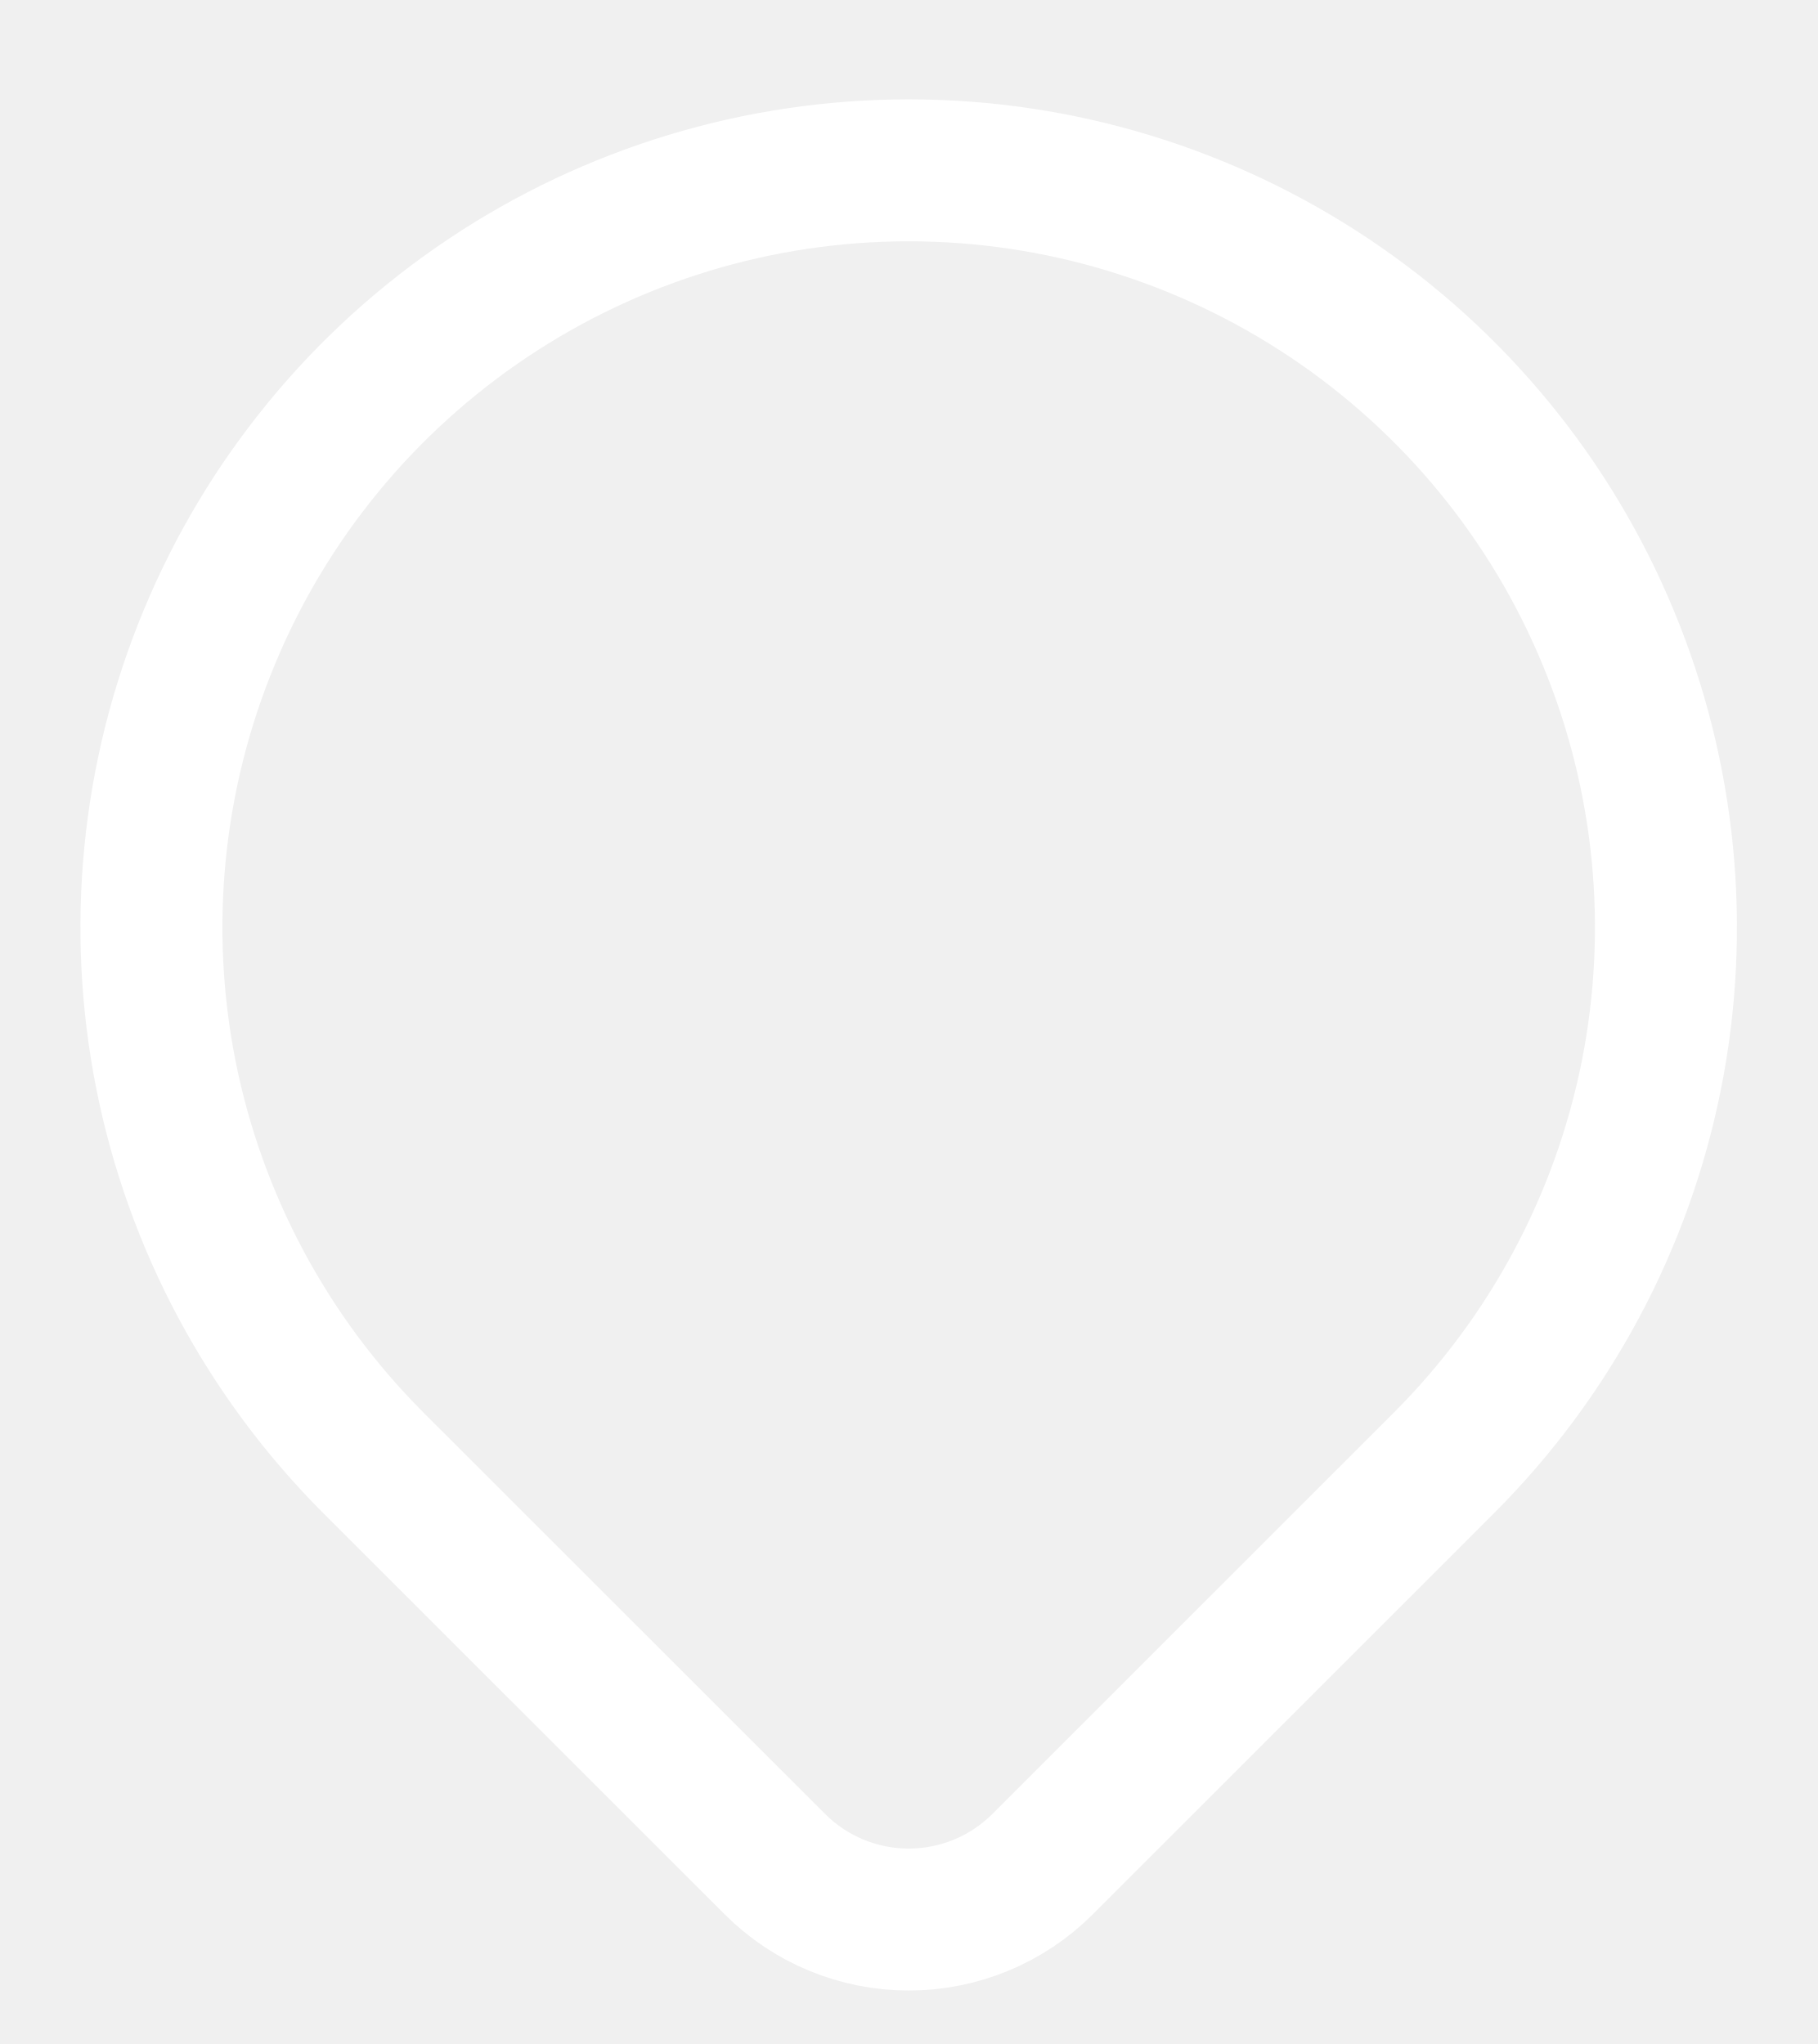
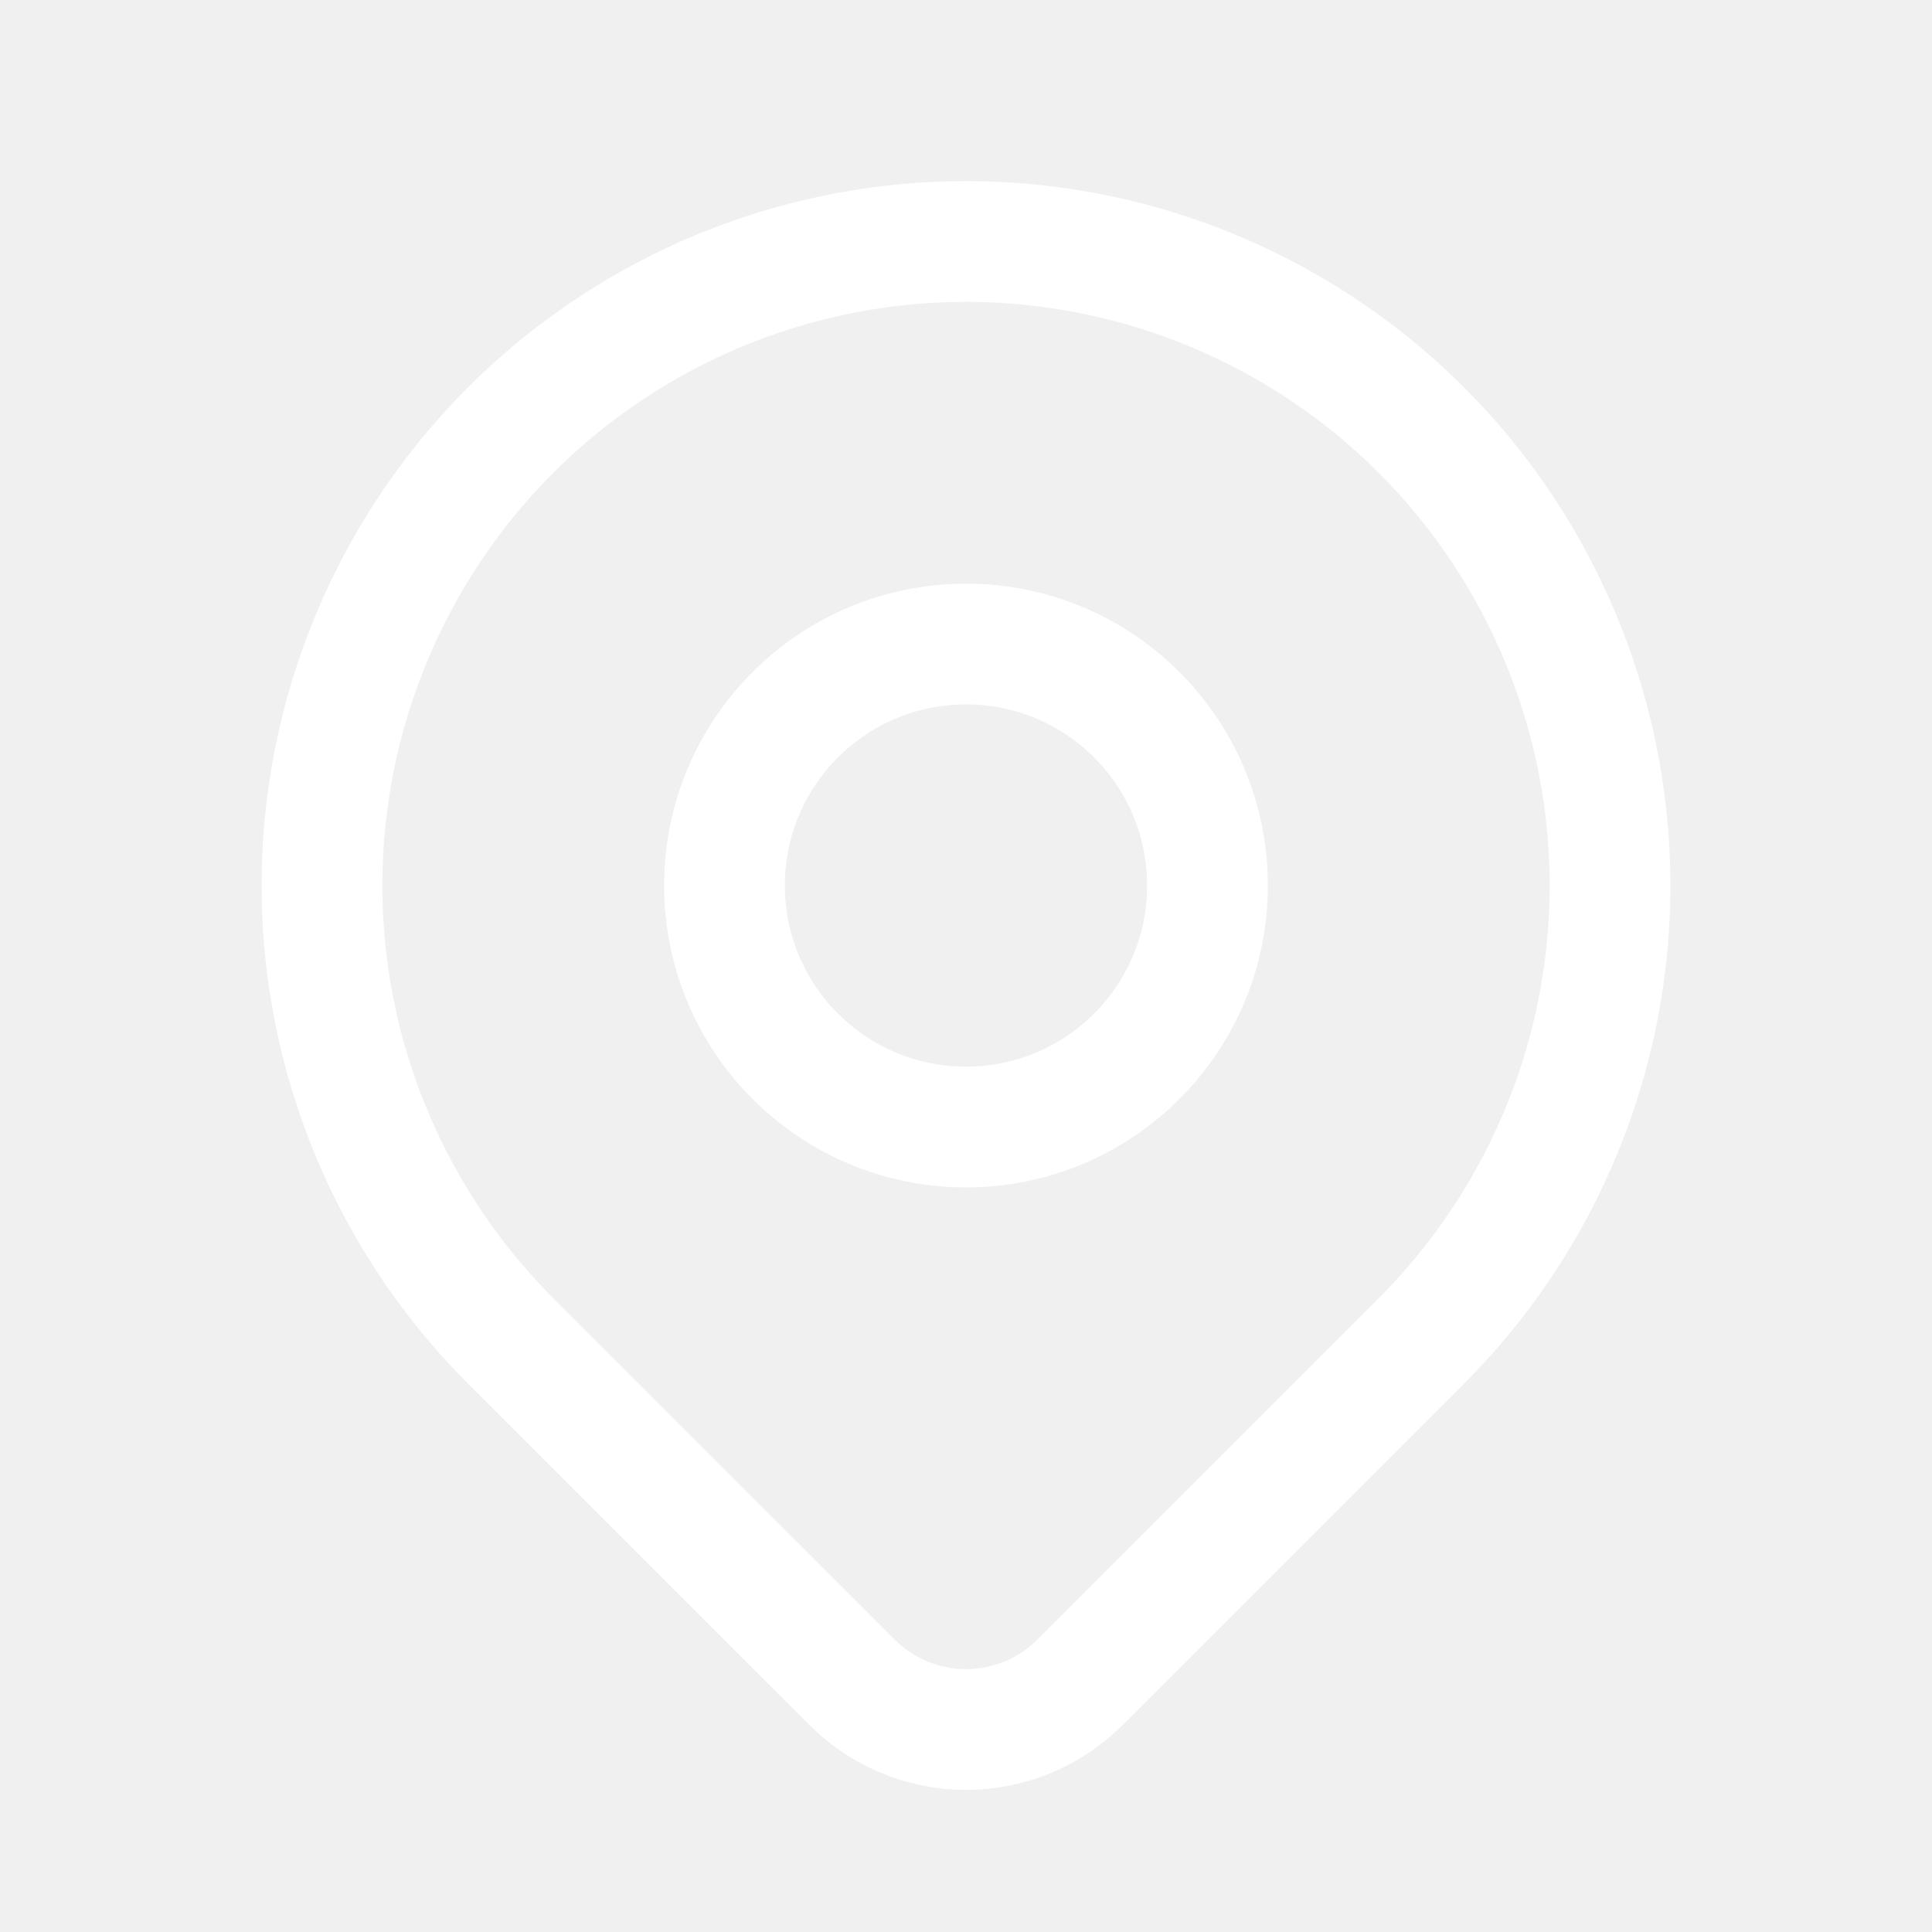
- <svg xmlns="http://www.w3.org/2000/svg" width="16" height="18" viewBox="0 0 16 18" fill="none">
-   <path d="M12.714 12.881L9.178 16.417C8.866 16.729 8.442 16.904 8 16.904C7.559 16.904 7.135 16.729 6.823 16.417L3.286 12.881C2.354 11.948 1.719 10.761 1.461 9.467C1.204 8.174 1.336 6.834 1.841 5.616C2.345 4.397 3.2 3.356 4.296 2.624C5.393 1.891 6.681 1.5 8 1.5C9.319 1.5 10.607 1.891 11.704 2.624C12.8 3.356 13.655 4.397 14.159 5.616C14.664 6.834 14.796 8.174 14.539 9.467C14.281 10.761 13.646 11.948 12.714 12.881V12.881Z" stroke="white" stroke-width="1.25" stroke-linecap="round" stroke-linejoin="round" />
+ <svg xmlns="http://www.w3.org/2000/svg" width="20" height="20" viewBox="0 0 20 20" fill="none">
+   <g clip-path="url(#clip0_3738_35)">
+     <path d="M10 11.667C11.381 11.667 12.5 10.547 12.5 9.167C12.5 7.786 11.381 6.667 10 6.667C8.619 6.667 7.5 7.786 7.5 9.167C7.5 10.547 8.619 11.667 10 11.667Z" stroke="white" stroke-width="1.25" stroke-linecap="round" stroke-linejoin="round" />
+     <path d="M14.714 13.881L11.178 17.417C10.866 17.729 10.442 17.904 10 17.904C9.559 17.904 9.135 17.729 8.823 17.417L5.286 13.881C4.354 12.948 3.719 11.761 3.461 10.467C3.204 9.174 3.336 7.834 3.841 6.616C4.345 5.397 5.2 4.356 6.296 3.624C7.393 2.891 8.681 2.5 10 2.5C11.319 2.5 12.607 2.891 13.704 3.624C14.8 4.356 15.655 5.397 16.159 6.616C16.664 7.834 16.796 9.174 16.539 10.467C16.281 11.761 15.646 12.948 14.714 13.881V13.881Z" stroke="white" stroke-width="1.25" stroke-linecap="round" stroke-linejoin="round" />
+   </g>
+   <defs>
+     <clipPath id="clip0_3738_35">
+       <rect width="20" height="20" fill="white" />
+     </clipPath>
+   </defs>
</svg>
